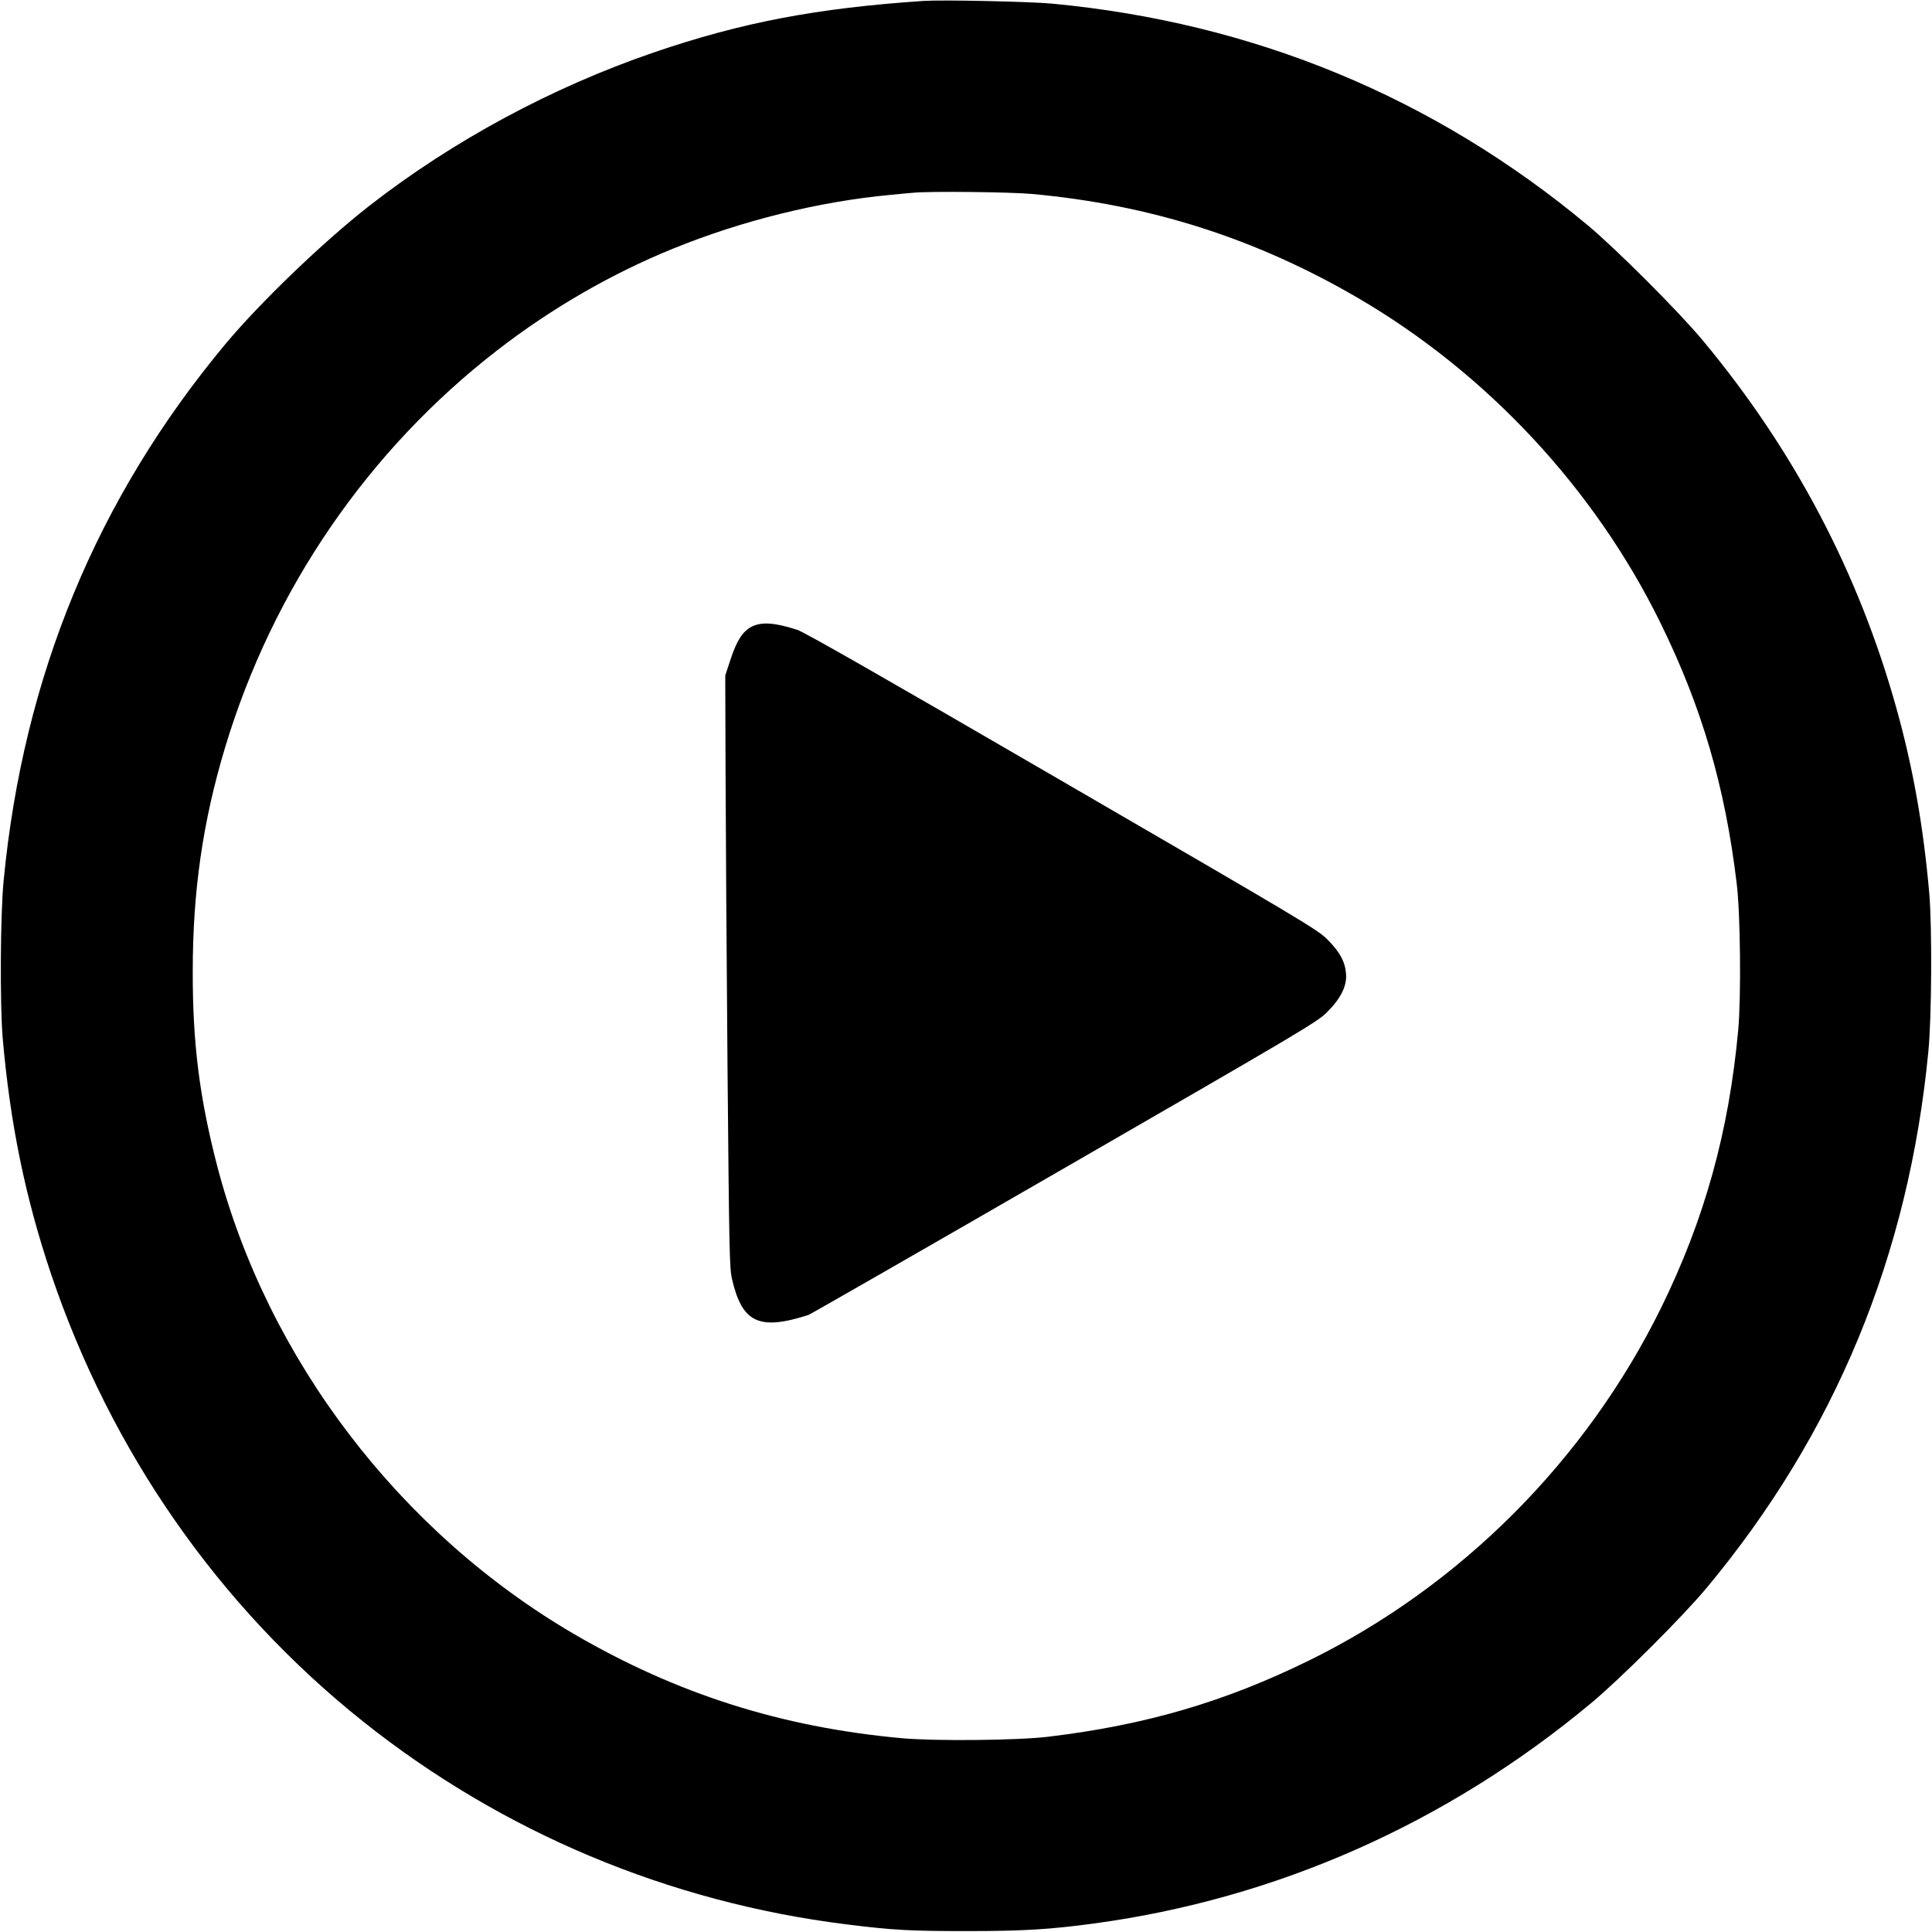
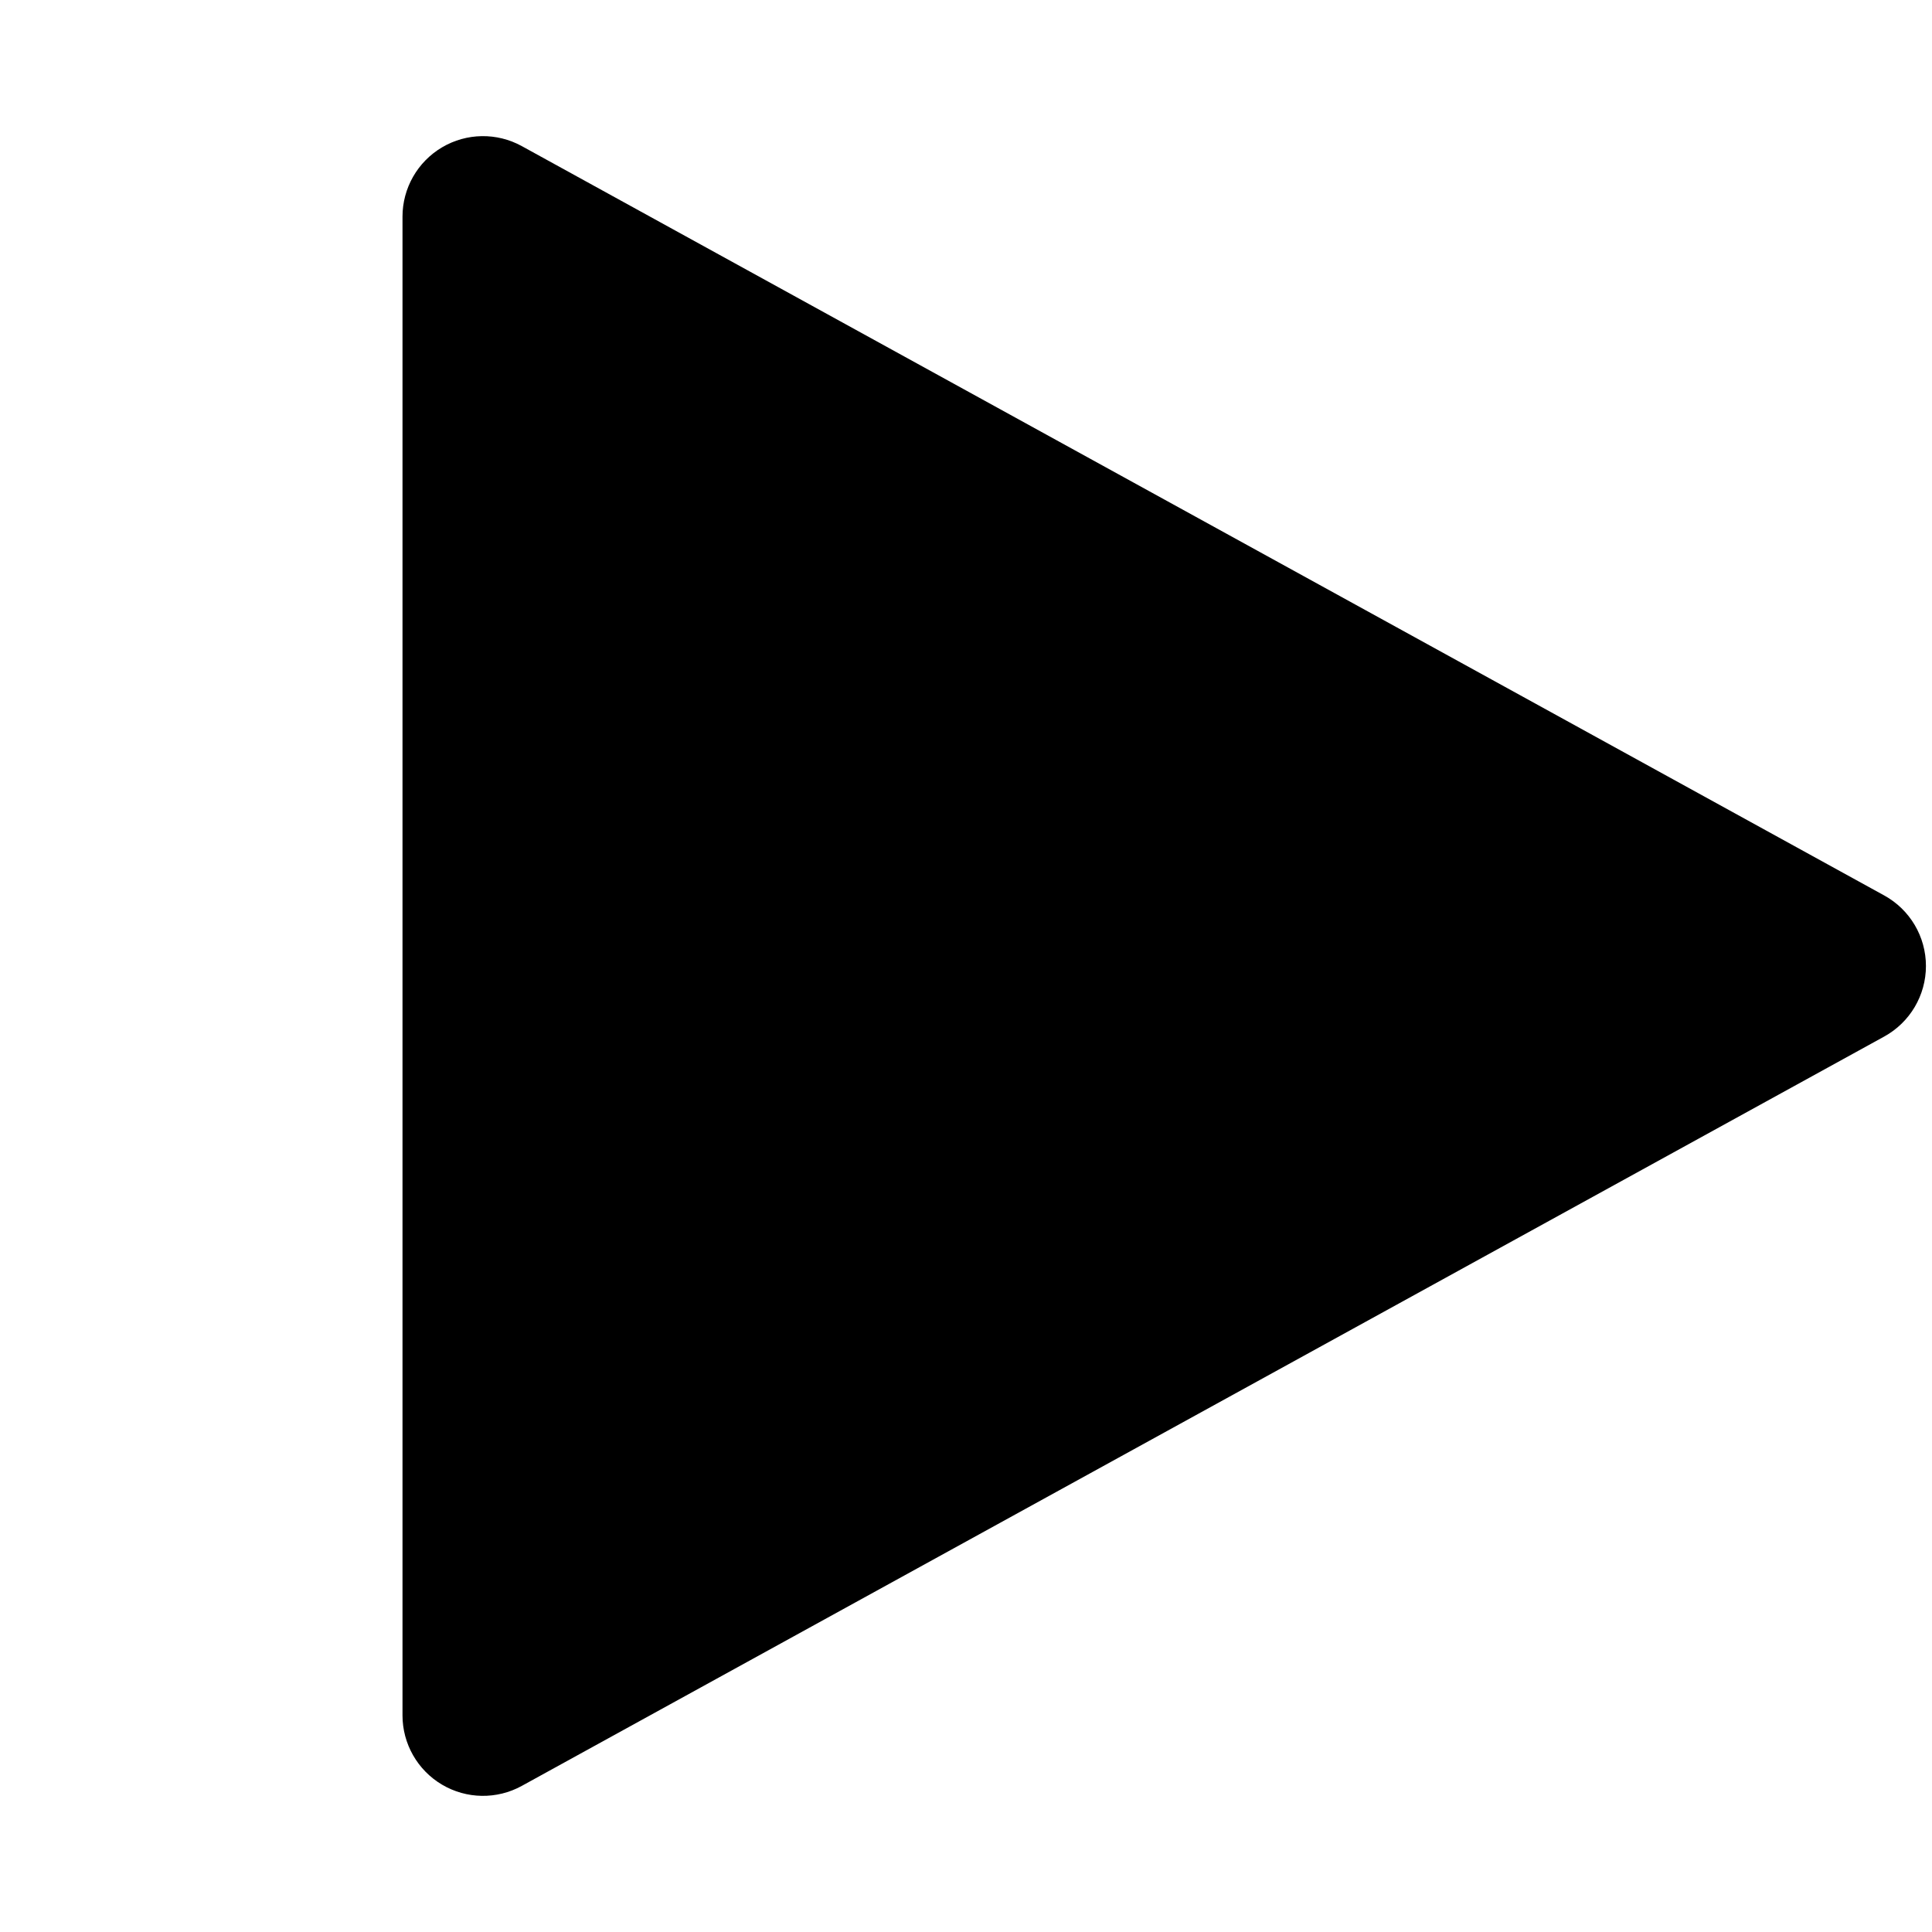
- <svg xmlns="http://www.w3.org/2000/svg" version="1.0" width="1280pt" height="1280pt" viewBox="0 0 1280 1280" preserveAspectRatio="xMidYMid meet">
-   <g transform="translate(0,1280) scale(0.1,-0.1)" fill="#000000" stroke="none">
-     <path d="M6120 12794 c-710 -48 -1205 -142 -1790 -342 -674 -231 -1331 -585 -1885 -1017 -302 -236 -722 -639 -952 -915 -851 -1021 -1339 -2202 -1469 -3555 -22 -224 -25 -826 -6 -1045 50 -570 150 -1054 320 -1560 398 -1179 1112 -2203 2067 -2965 920 -733 2023 -1197 3200 -1344 311 -39 425 -45 800 -45 372 0 552 11 840 50 1210 163 2339 663 3295 1459 195 162 608 574 767 765 851 1022 1339 2202 1469 3555 22 224 25 826 6 1045 -39 446 -108 834 -217 1225 -250 898 -677 1711 -1284 2440 -158 190 -572 604 -761 762 -1019 849 -2214 1343 -3550 1469 -154 14 -724 26 -850 18z m717 -1279 c787 -72 1483 -295 2158 -688 857 -500 1570 -1266 2005 -2152 275 -559 429 -1085 506 -1728 25 -202 30 -755 10 -973 -62 -673 -223 -1253 -511 -1839 -497 -1010 -1329 -1843 -2330 -2335 -559 -275 -1085 -429 -1728 -506 -202 -25 -755 -30 -973 -10 -799 73 -1491 294 -2169 689 -1158 676 -2032 1823 -2366 3102 -117 452 -163 812 -162 1290 0 532 67 993 214 1482 316 1049 947 1969 1803 2632 359 278 757 508 1166 674 457 186 967 312 1440 356 63 6 131 13 150 14 111 11 642 5 787 -8z" />
-     <path d="M4980 8648 c-60 -31 -99 -92 -141 -220 l-34 -103 2 -640 c1 -352 7 -1234 13 -1960 11 -1226 13 -1326 30 -1400 67 -289 179 -342 506 -237 12 4 774 441 1694 972 1567 904 1677 969 1740 1032 92 91 134 174 128 255 -6 81 -41 146 -123 228 -67 67 -141 111 -1760 1051 -1186 689 -1709 988 -1755 1002 -151 48 -234 53 -300 20z" />
-   </g>
+ <svg xmlns="http://www.w3.org/2000/svg" width="24" height="24" fill="none" aria-hidden="true" class="ltr-4z3qvp e1svuwfo1" data-name="Play" viewBox="0 0 24 24">
+   <path fill="currentColor" d="M5 2.691a1 1 0 0 1 1.482-.876l16.925 9.309a1 1 0 0 1 0 1.752L6.482 22.185A1 1 0 0 1 5 21.309V2.69Z" />
</svg>
